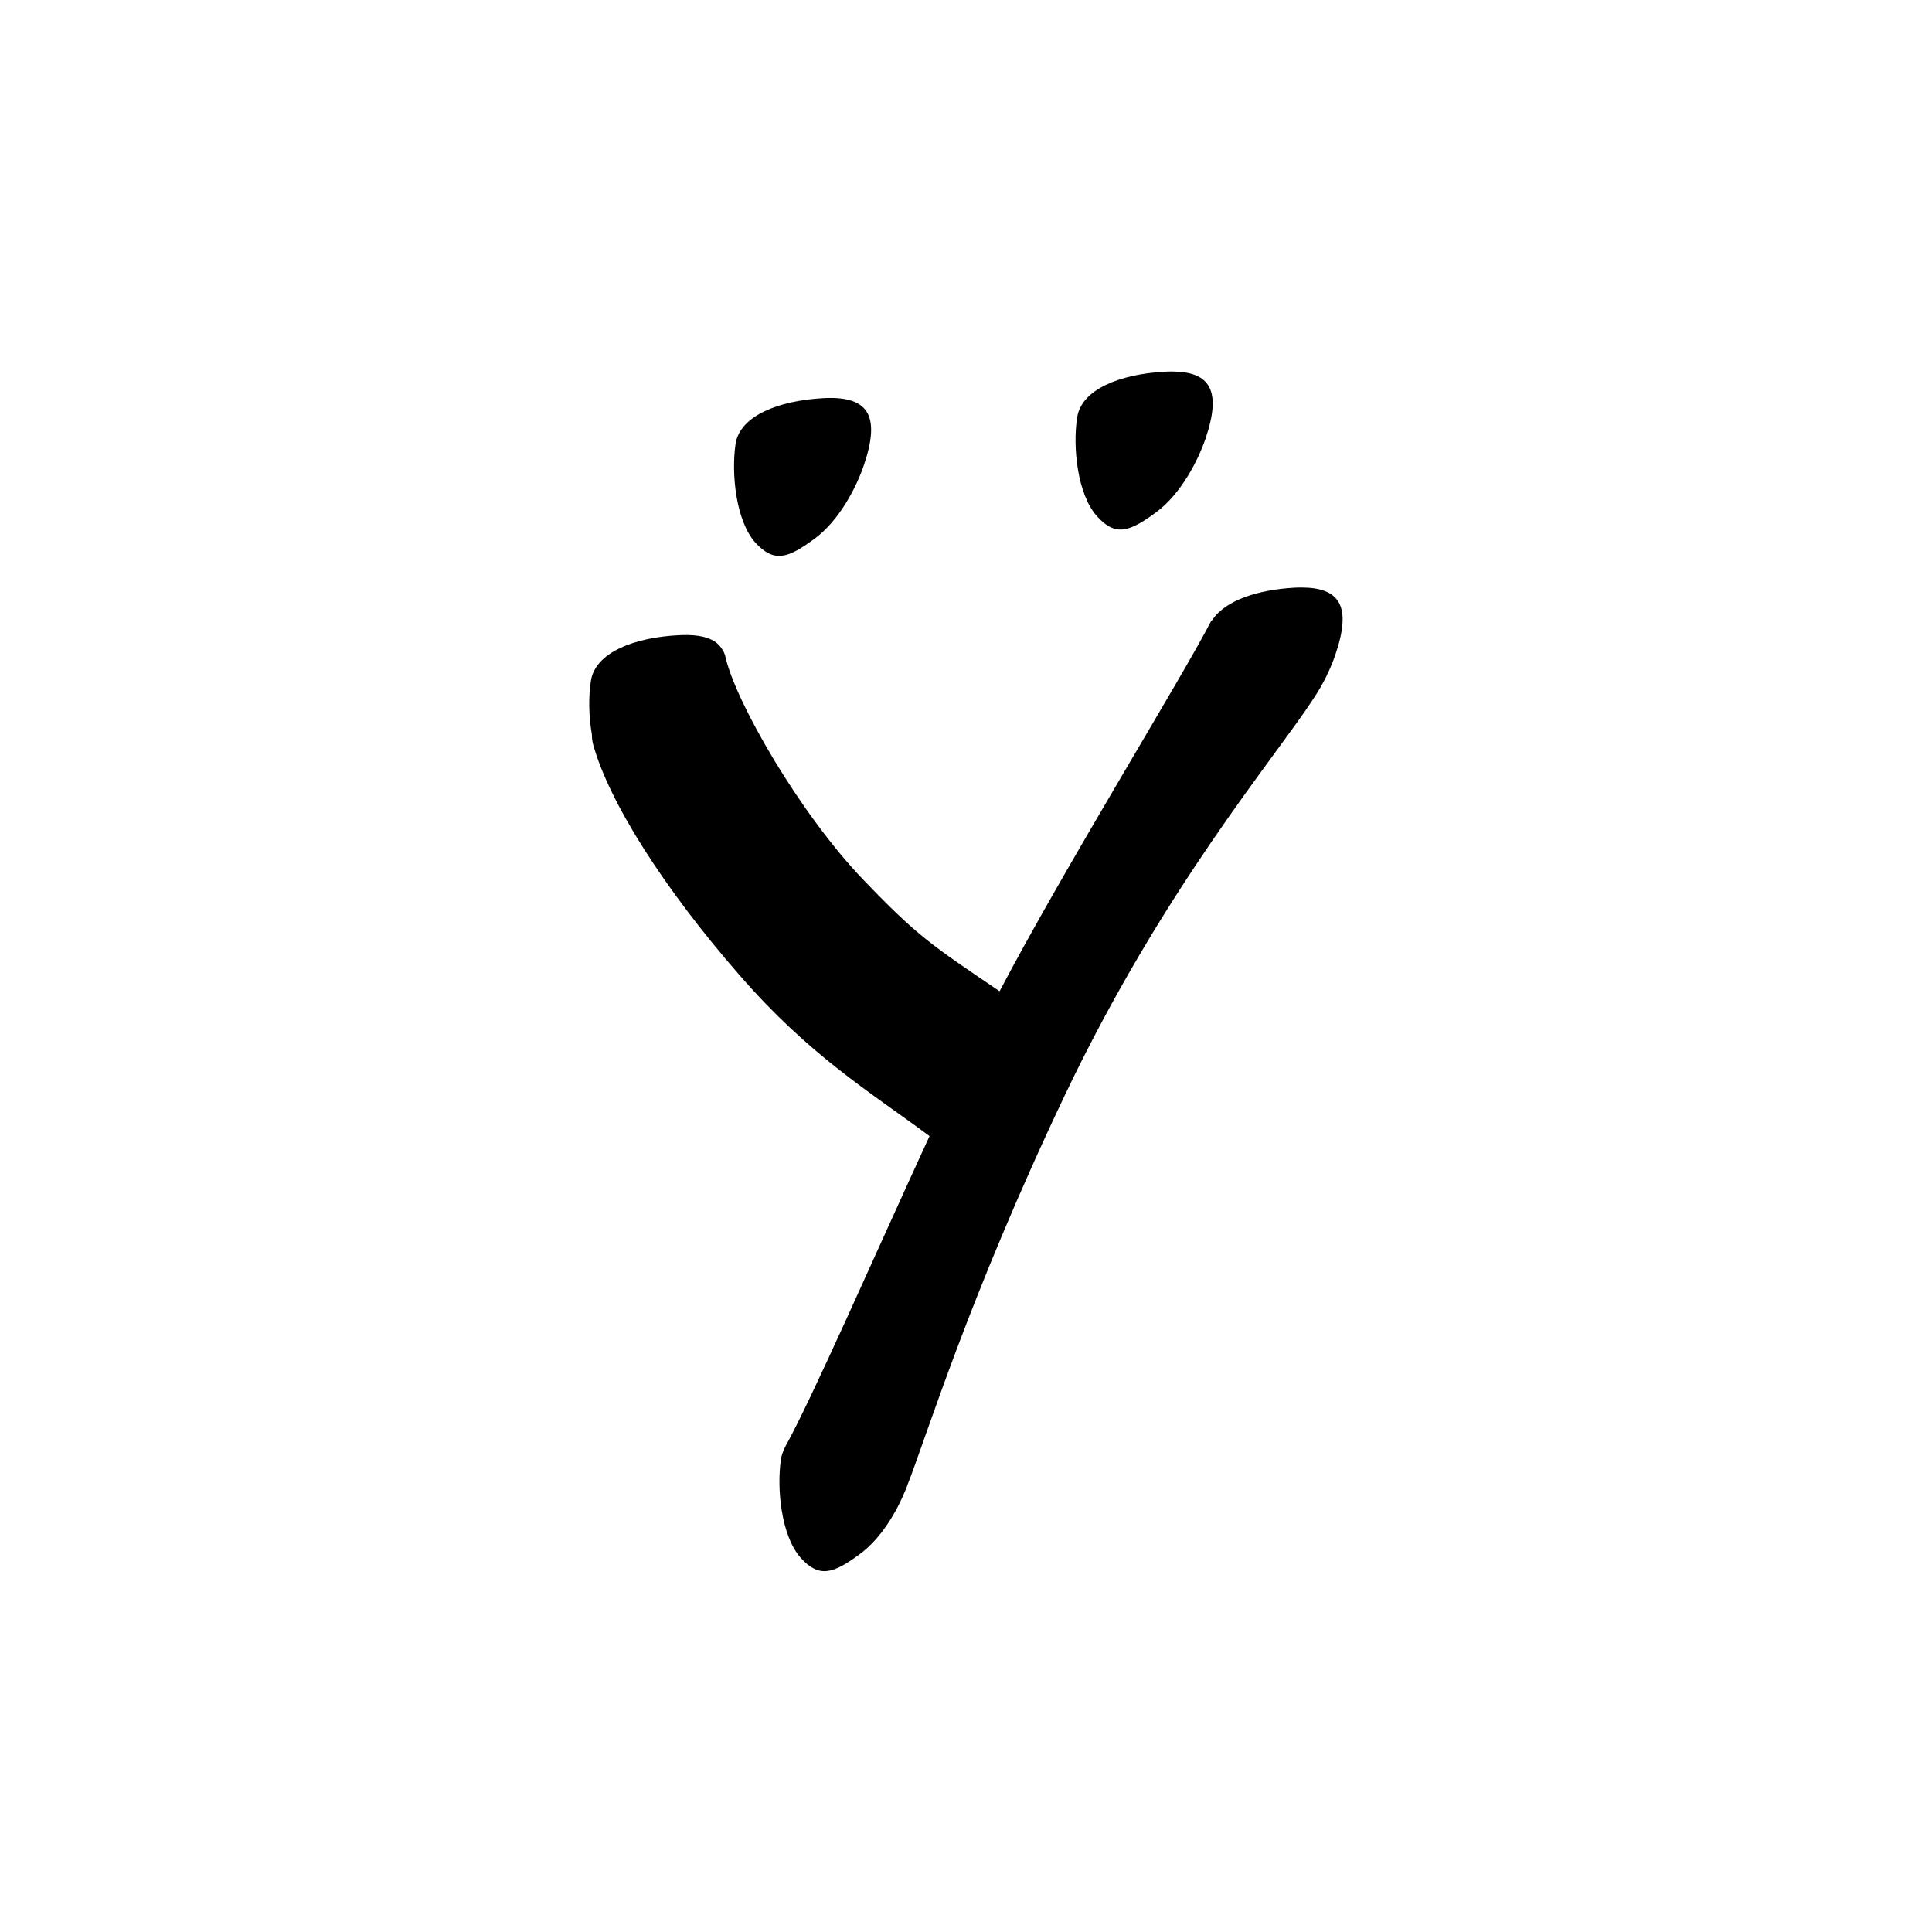
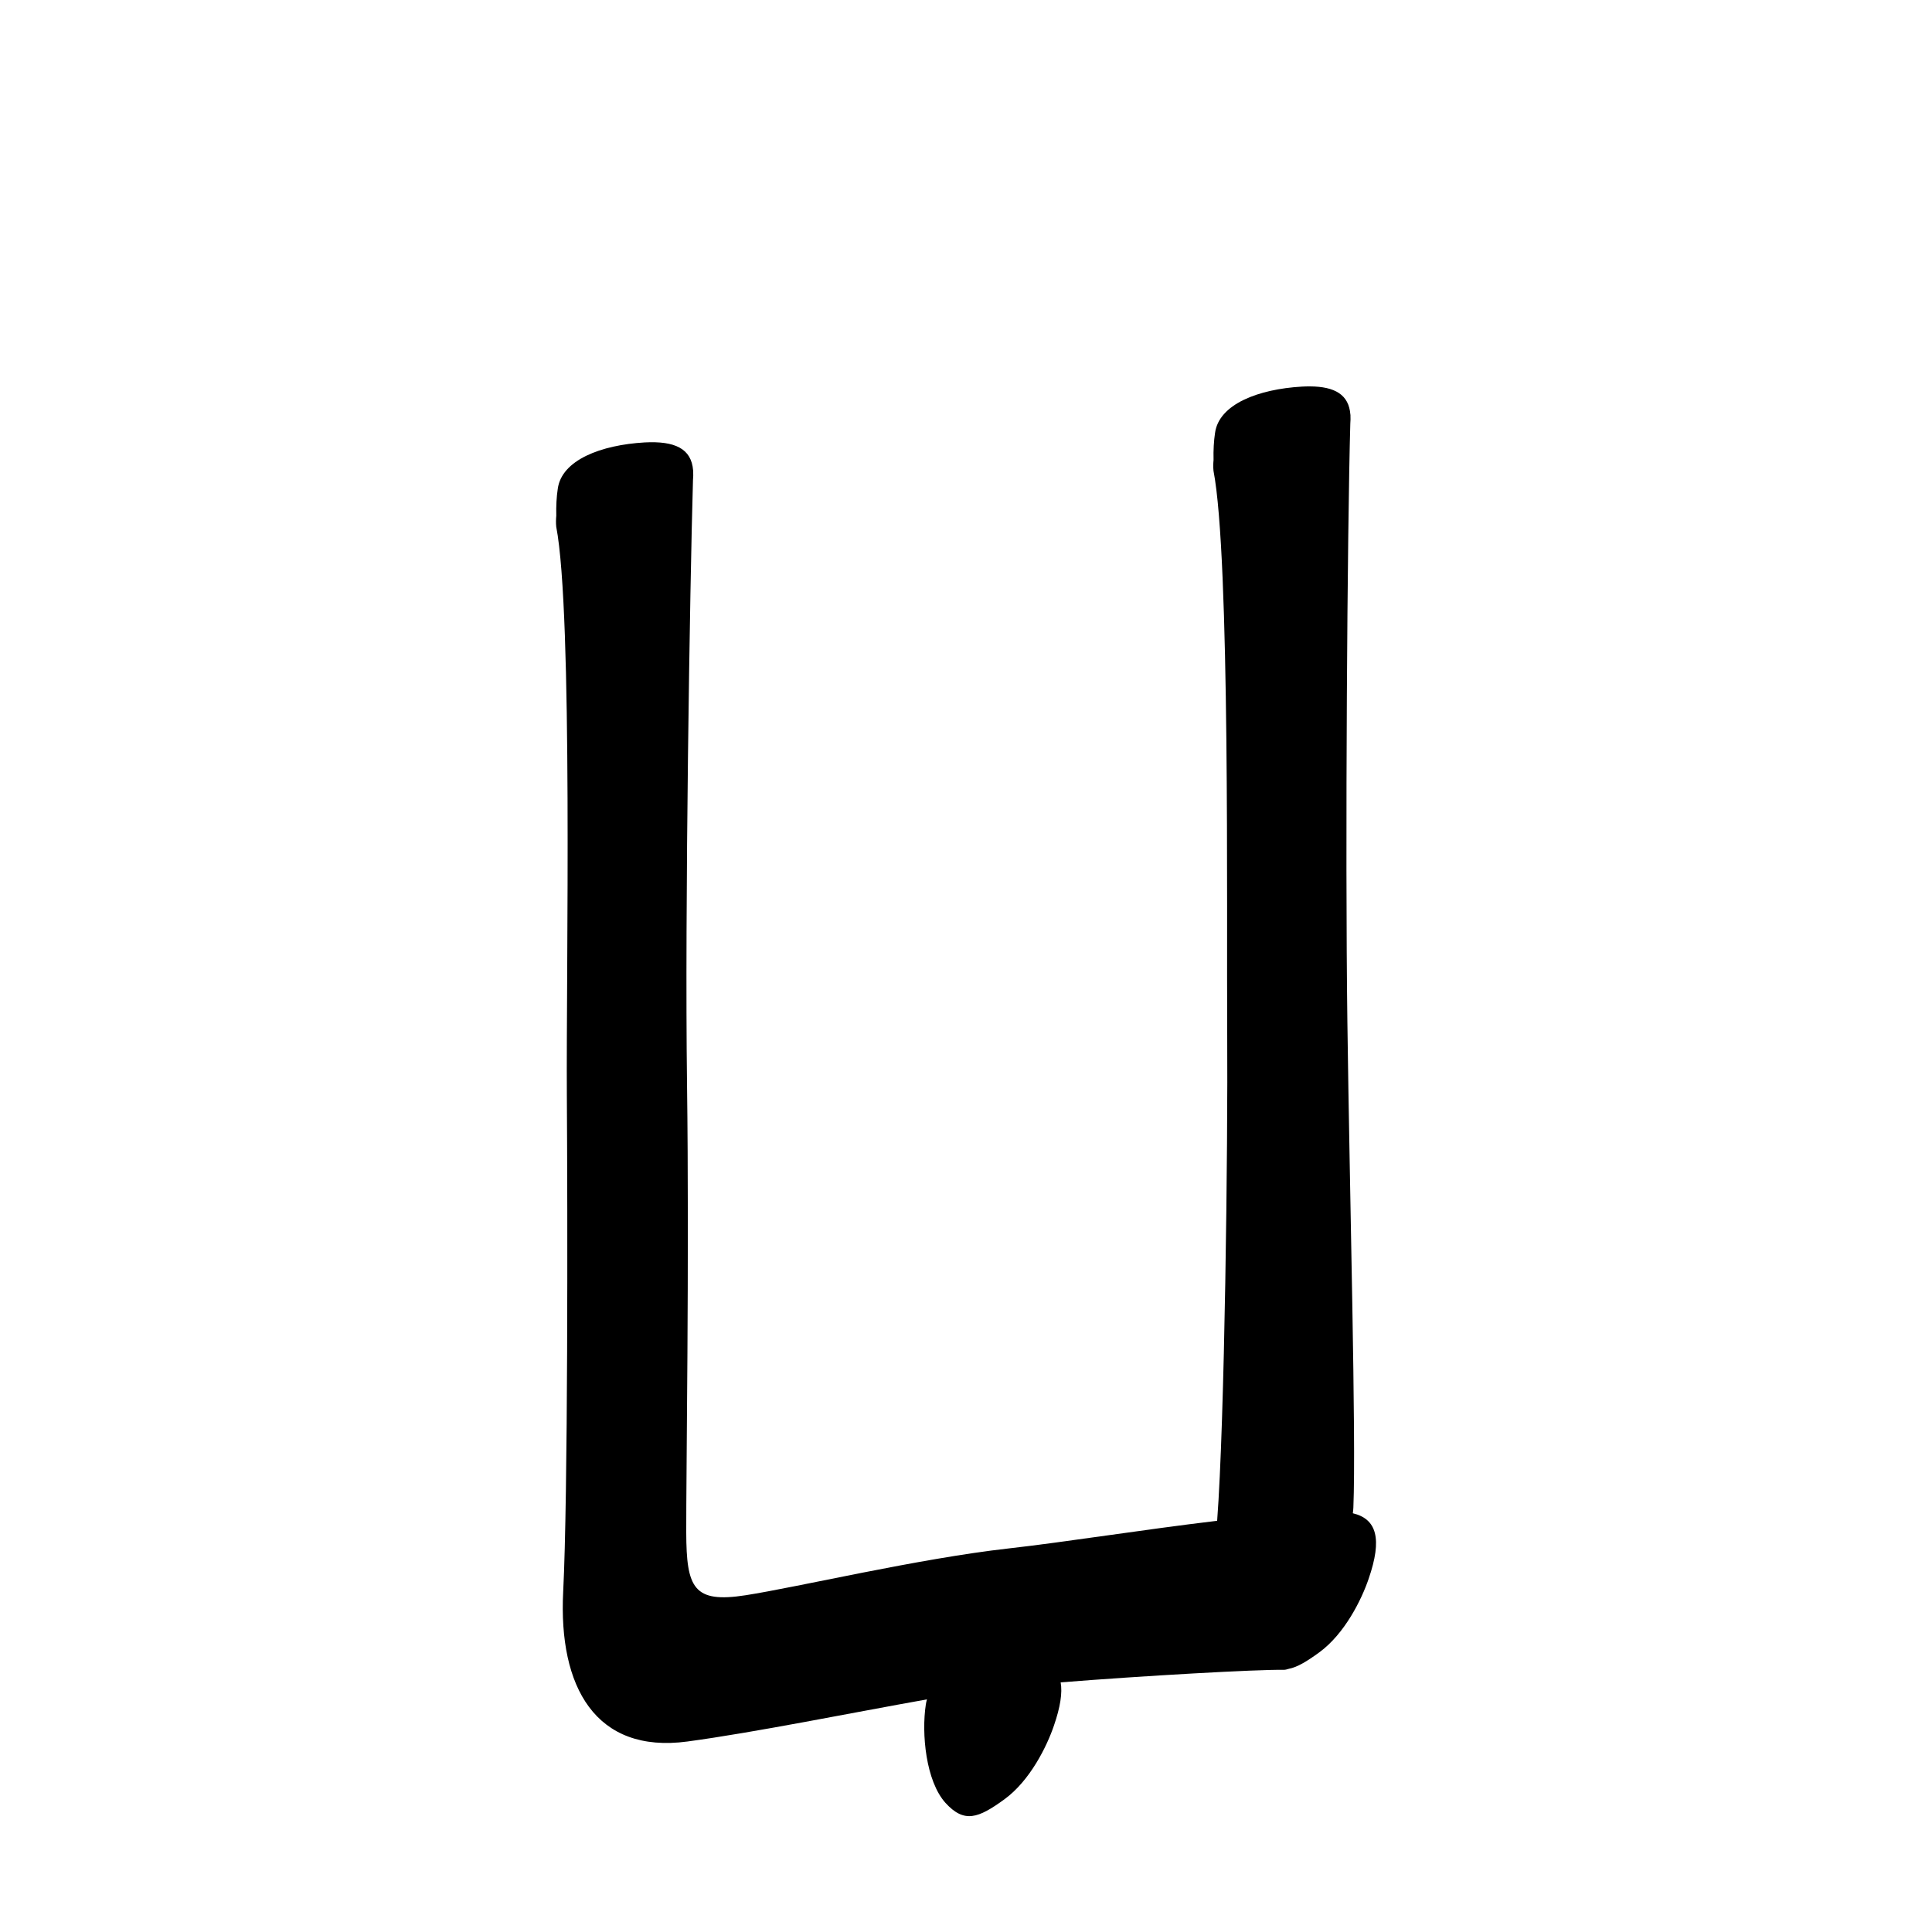
<svg xmlns="http://www.w3.org/2000/svg" xmlns:ns1="http://xml.openoffice.org/svg/export" version="1.2" width="100mm" height="100mm" viewBox="0 0 10000 10000" preserveAspectRatio="xMidYMid" fill-rule="evenodd" stroke-width="28.222" stroke-linejoin="round" xml:space="preserve" id="svg22">
  <defs class="ClipPathGroup" id="defs2">
    <clipPath id="presentation_clip_path_shrink" clipPathUnits="userSpaceOnUse">
      <rect x="10" y="10" width="9980" height="9980" id="rect2" />
    </clipPath>
  </defs>
  <defs class="TextShapeIndex" id="defs3">
    <g ns1:slide="id1" ns1:id-list="id3 id4 id5 id6 id7 id8 id9" id="g2" />
  </defs>
  <defs class="EmbeddedBulletChars" id="defs12">
    <g id="bullet-char-template-57356" transform="scale(0.0004882812,-0.0004882812)">
      <path d="M 580,1141 L 1163,571 580,0 -4,571 580,1141 Z" id="path3" />
    </g>
    <g id="bullet-char-template-57354" transform="scale(0.0004882812,-0.0004882812)">
      <path d="M 8,1128 L 1137,1128 1137,0 8,0 8,1128 Z" id="path4" />
    </g>
    <g id="bullet-char-template-10146" transform="scale(0.0004882812,-0.0004882812)">
      <path d="M 174,0 L 602,739 174,1481 1456,739 174,0 Z M 1358,739 L 309,1346 659,739 1358,739 Z" id="path5" />
    </g>
    <g id="bullet-char-template-10132" transform="scale(0.0004882812,-0.0004882812)">
      <path d="M 2015,739 L 1276,0 717,0 1260,543 174,543 174,936 1260,936 717,1481 1274,1481 2015,739 Z" id="path6" />
    </g>
    <g id="bullet-char-template-10007" transform="scale(0.0004882812,-0.0004882812)">
      <path d="M 0,-2 C -7,14 -16,27 -25,37 L 356,567 C 262,823 215,952 215,954 215,979 228,992 255,992 264,992 276,990 289,987 310,991 331,999 354,1012 L 381,999 492,748 772,1049 836,1024 860,1049 C 881,1039 901,1025 922,1006 886,937 835,863 770,784 769,783 710,716 594,584 L 774,223 C 774,196 753,168 711,139 L 727,119 C 717,90 699,76 672,76 641,76 570,178 457,381 L 164,-76 C 142,-110 111,-127 72,-127 30,-127 9,-110 8,-76 1,-67 -2,-52 -2,-32 -2,-23 -1,-13 0,-2 Z" id="path7" />
    </g>
    <g id="bullet-char-template-10004" transform="scale(0.0004882812,-0.0004882812)">
      <path d="M 285,-33 C 182,-33 111,30 74,156 52,228 41,333 41,471 41,549 55,616 82,672 116,743 169,778 240,778 293,778 328,747 346,684 L 369,508 C 377,444 397,411 428,410 L 1163,1116 C 1174,1127 1196,1133 1229,1133 1271,1133 1292,1118 1292,1087 L 1292,965 C 1292,929 1282,901 1262,881 L 442,47 C 390,-6 338,-33 285,-33 Z" id="path8" />
    </g>
    <g id="bullet-char-template-9679" transform="scale(0.0004882812,-0.0004882812)">
      <path d="M 813,0 C 632,0 489,54 383,161 276,268 223,411 223,592 223,773 276,916 383,1023 489,1130 632,1184 813,1184 992,1184 1136,1130 1245,1023 1353,916 1407,772 1407,592 1407,412 1353,268 1245,161 1136,54 992,0 813,0 Z" id="path9" />
    </g>
    <g id="bullet-char-template-8226" transform="scale(0.0004882812,-0.0004882812)">
      <path d="M 346,457 C 273,457 209,483 155,535 101,586 74,649 74,723 74,796 101,859 155,911 209,963 273,989 346,989 419,989 480,963 531,910 582,859 608,796 608,723 608,648 583,586 532,535 482,483 420,457 346,457 Z" id="path10" />
    </g>
    <g id="bullet-char-template-8211" transform="scale(0.0004882812,-0.0004882812)">
      <path d="M -4,459 L 1135,459 1135,606 -4,606 -4,459 Z" id="path11" />
    </g>
    <g id="bullet-char-template-61548" transform="scale(0.0004882812,-0.0004882812)">
      <path d="M 173,740 C 173,903 231,1043 346,1159 462,1274 601,1332 765,1332 928,1332 1067,1274 1183,1159 1299,1043 1357,903 1357,740 1357,577 1299,437 1183,322 1067,206 928,148 765,148 601,148 462,206 346,322 231,437 173,577 173,740 Z" id="path12" />
    </g>
  </defs>
-   <path id="path13" d="M 6066.968 1922.983 C 6053.902 1922.91 6040.239 1923.267 6025.989 1924.017 C 5798.989 1937.017 5596.008 2014.02 5575.008 2163.02 C 5552.008 2313.02 5576 2558.982 5678 2671.982 C 5774 2778.982 5847.012 2752.016 5982.012 2653.016 C 6115.012 2556.016 6201.999 2378.988 6238.999 2272.988 C 6325.249 2019.863 6262.957 1924.082 6066.968 1922.983 z M 4298.962 2059.823 C 4285.896 2059.797 4272.233 2060.199 4257.983 2061.011 C 4031.983 2074.011 3828.003 2151.015 3807.003 2300.015 C 3785.003 2450.015 3807.994 2694.976 3909.994 2808.976 C 4006.994 2914.976 4079.006 2889.011 4214.006 2790.011 C 4348.006 2692.011 4434.993 2515 4470.993 2409 C 4557.243 2156.813 4494.951 2060.203 4298.962 2059.823 z M 6738.968 3040.951 C 6725.895 3040.878 6712.239 3041.235 6697.989 3041.985 C 6513.091 3052.621 6343.689 3106.161 6276.103 3207.401 C 6272.475 3210.277 6269.281 3213.602 6267.008 3217.995 C 6119.555 3505.14 5511.394 4488.587 5173.741 5130.694 C 4824.009 4893.101 4752.993 4850.48 4465.981 4550.988 C 4142.981 4213.988 3805.983 3634.02 3753.983 3396.02 C 3751.177 3383.708 3746.24 3373.473 3740.082 3364.446 C 3706.234 3303.069 3628.176 3281.19 3508.985 3288.016 C 3282.985 3300.016 3079.005 3377.02 3058.005 3527.02 C 3046.192 3603.546 3046.627 3705.573 3063.689 3802.249 C 3063.688 3819.337 3065.437 3836.306 3069.994 3852.995 C 3152.994 4154.995 3442.004 4605 3824.004 5043 C 4189.837 5464.523 4499.451 5648.636 4811.231 5880.364 C 4521.523 6509.56 4205.966 7233.369 4061.974 7492.979 C 4060.965 7494.802 4060.622 7496.836 4059.959 7498.767 C 4050.989 7516.236 4044.784 7534.93 4041.976 7554.991 C 4019.976 7703.991 4043.018 7950.004 4145.018 8064.004 C 4241.018 8170.004 4313.979 8143.987 4448.979 8044.987 C 4564.525 7960.483 4644.323 7817.33 4687.207 7711.519 C 4687.433 7710.984 4687.763 7710.562 4687.983 7710.02 C 4690.706 7703.431 4694.7 7692.121 4697.646 7684.647 C 4697.725 7684.434 4697.774 7684.239 4697.853 7684.027 C 4795.594 7435.802 5016.266 6709.913 5510 5672.005 C 6019 4602.005 6598.019 3923.986 6796.019 3619.986 C 6796.232 3619.654 6796.284 3619.239 6796.484 3618.901 C 6851.455 3538.563 6889.986 3452.88 6910.999 3391.008 C 6998.187 3137.883 6935.063 3042.05 6738.968 3040.951 z " />
+   <path id="path13" d="M 6779.999 1999.981 C 6766.926 1999.908 6753.27 2000.265 6739.02 2001.015 C 6513.02 2014.015 6309.022 2092 6289.022 2241 C 6282.712 2281.876 6280.027 2330.141 6281.322 2380.888 C 6279.594 2398.802 6279.079 2417.336 6281.012 2437.009 C 6368.012 2887.009 6348.015 4727.015 6352.015 5344.015 C 6355.882 5940.426 6338.978 7358.856 6299.926 7871.613 C 5919.081 7916.894 5512.899 7981.891 5217.976 8015.015 C 4754.976 8067.015 4128.989 8215.015 3858.989 8257.015 C 3588.989 8299.015 3552.979 8219.022 3551.979 7932.022 C 3550.979 7645.022 3568.01 6525.978 3556.01 5607.978 C 3544.256 4708.747 3570.781 3030.816 3586.913 2484.499 C 3588.33 2468.873 3588.616 2454.344 3587.895 2440.781 C 3587.921 2439.95 3587.972 2437.834 3587.998 2437.009 C 3587.977 2436.275 3587.645 2435.615 3587.585 2434.89 C 3578.818 2321.885 3493.075 2281.775 3337.006 2289.989 C 3111.006 2302.989 2907.007 2380.975 2887.007 2529.975 C 2880.697 2570.856 2878.011 2619.16 2879.307 2669.914 C 2877.583 2687.819 2877.066 2706.321 2878.997 2725.983 C 2965.997 3175.983 2929.981 5046.014 2933.981 5663.014 C 2937.981 6280.014 2940.016 7746.98 2915.016 8238.98 C 2890.016 8730.98 3082.026 9078.023 3558.026 9014.023 C 3905.088 8967.36 4409.652 8865.002 4798.053 8795.949 C 4795.365 8804.686 4793.317 8813.68 4792.007 8822.976 C 4769.007 8972.976 4792.016 9218.988 4894.016 9331.988 C 4991.016 9437.988 5063.011 9412.023 5199.011 9313.023 C 5332.011 9216.023 5419.016 9038.013 5455.016 8932.013 C 5488.363 8835.557 5499.606 8762.085 5489.949 8707.944 C 5917.618 8673.792 6505.851 8640.658 6643.987 8642.987 C 6652.128 8643.124 6661.304 8640.963 6670.911 8637.767 C 6715.408 8629.219 6764.792 8599.034 6828.007 8553.018 C 6961.007 8456.018 7048.012 8278.008 7084.012 8172.008 C 7156.005 7963.77 7125.419 7862.239 7002.208 7832.545 C 7003.509 7823.247 7004.595 7813.815 7004.999 7804.02 C 7019.999 7440.02 6985.993 6207.98 6973.993 5288.98 C 6962.221 4388.459 6973.647 2734.56 6989.186 2191.856 C 6990.325 2177.72 6990.608 2164.426 6989.961 2152.013 C 6989.989 2151.117 6989.985 2148.871 6990.013 2147.983 C 6989.993 2147.281 6989.655 2146.66 6989.599 2145.967 C 6981.672 2043.207 6910.147 2000.713 6779.999 1999.981 z " />
</svg>
